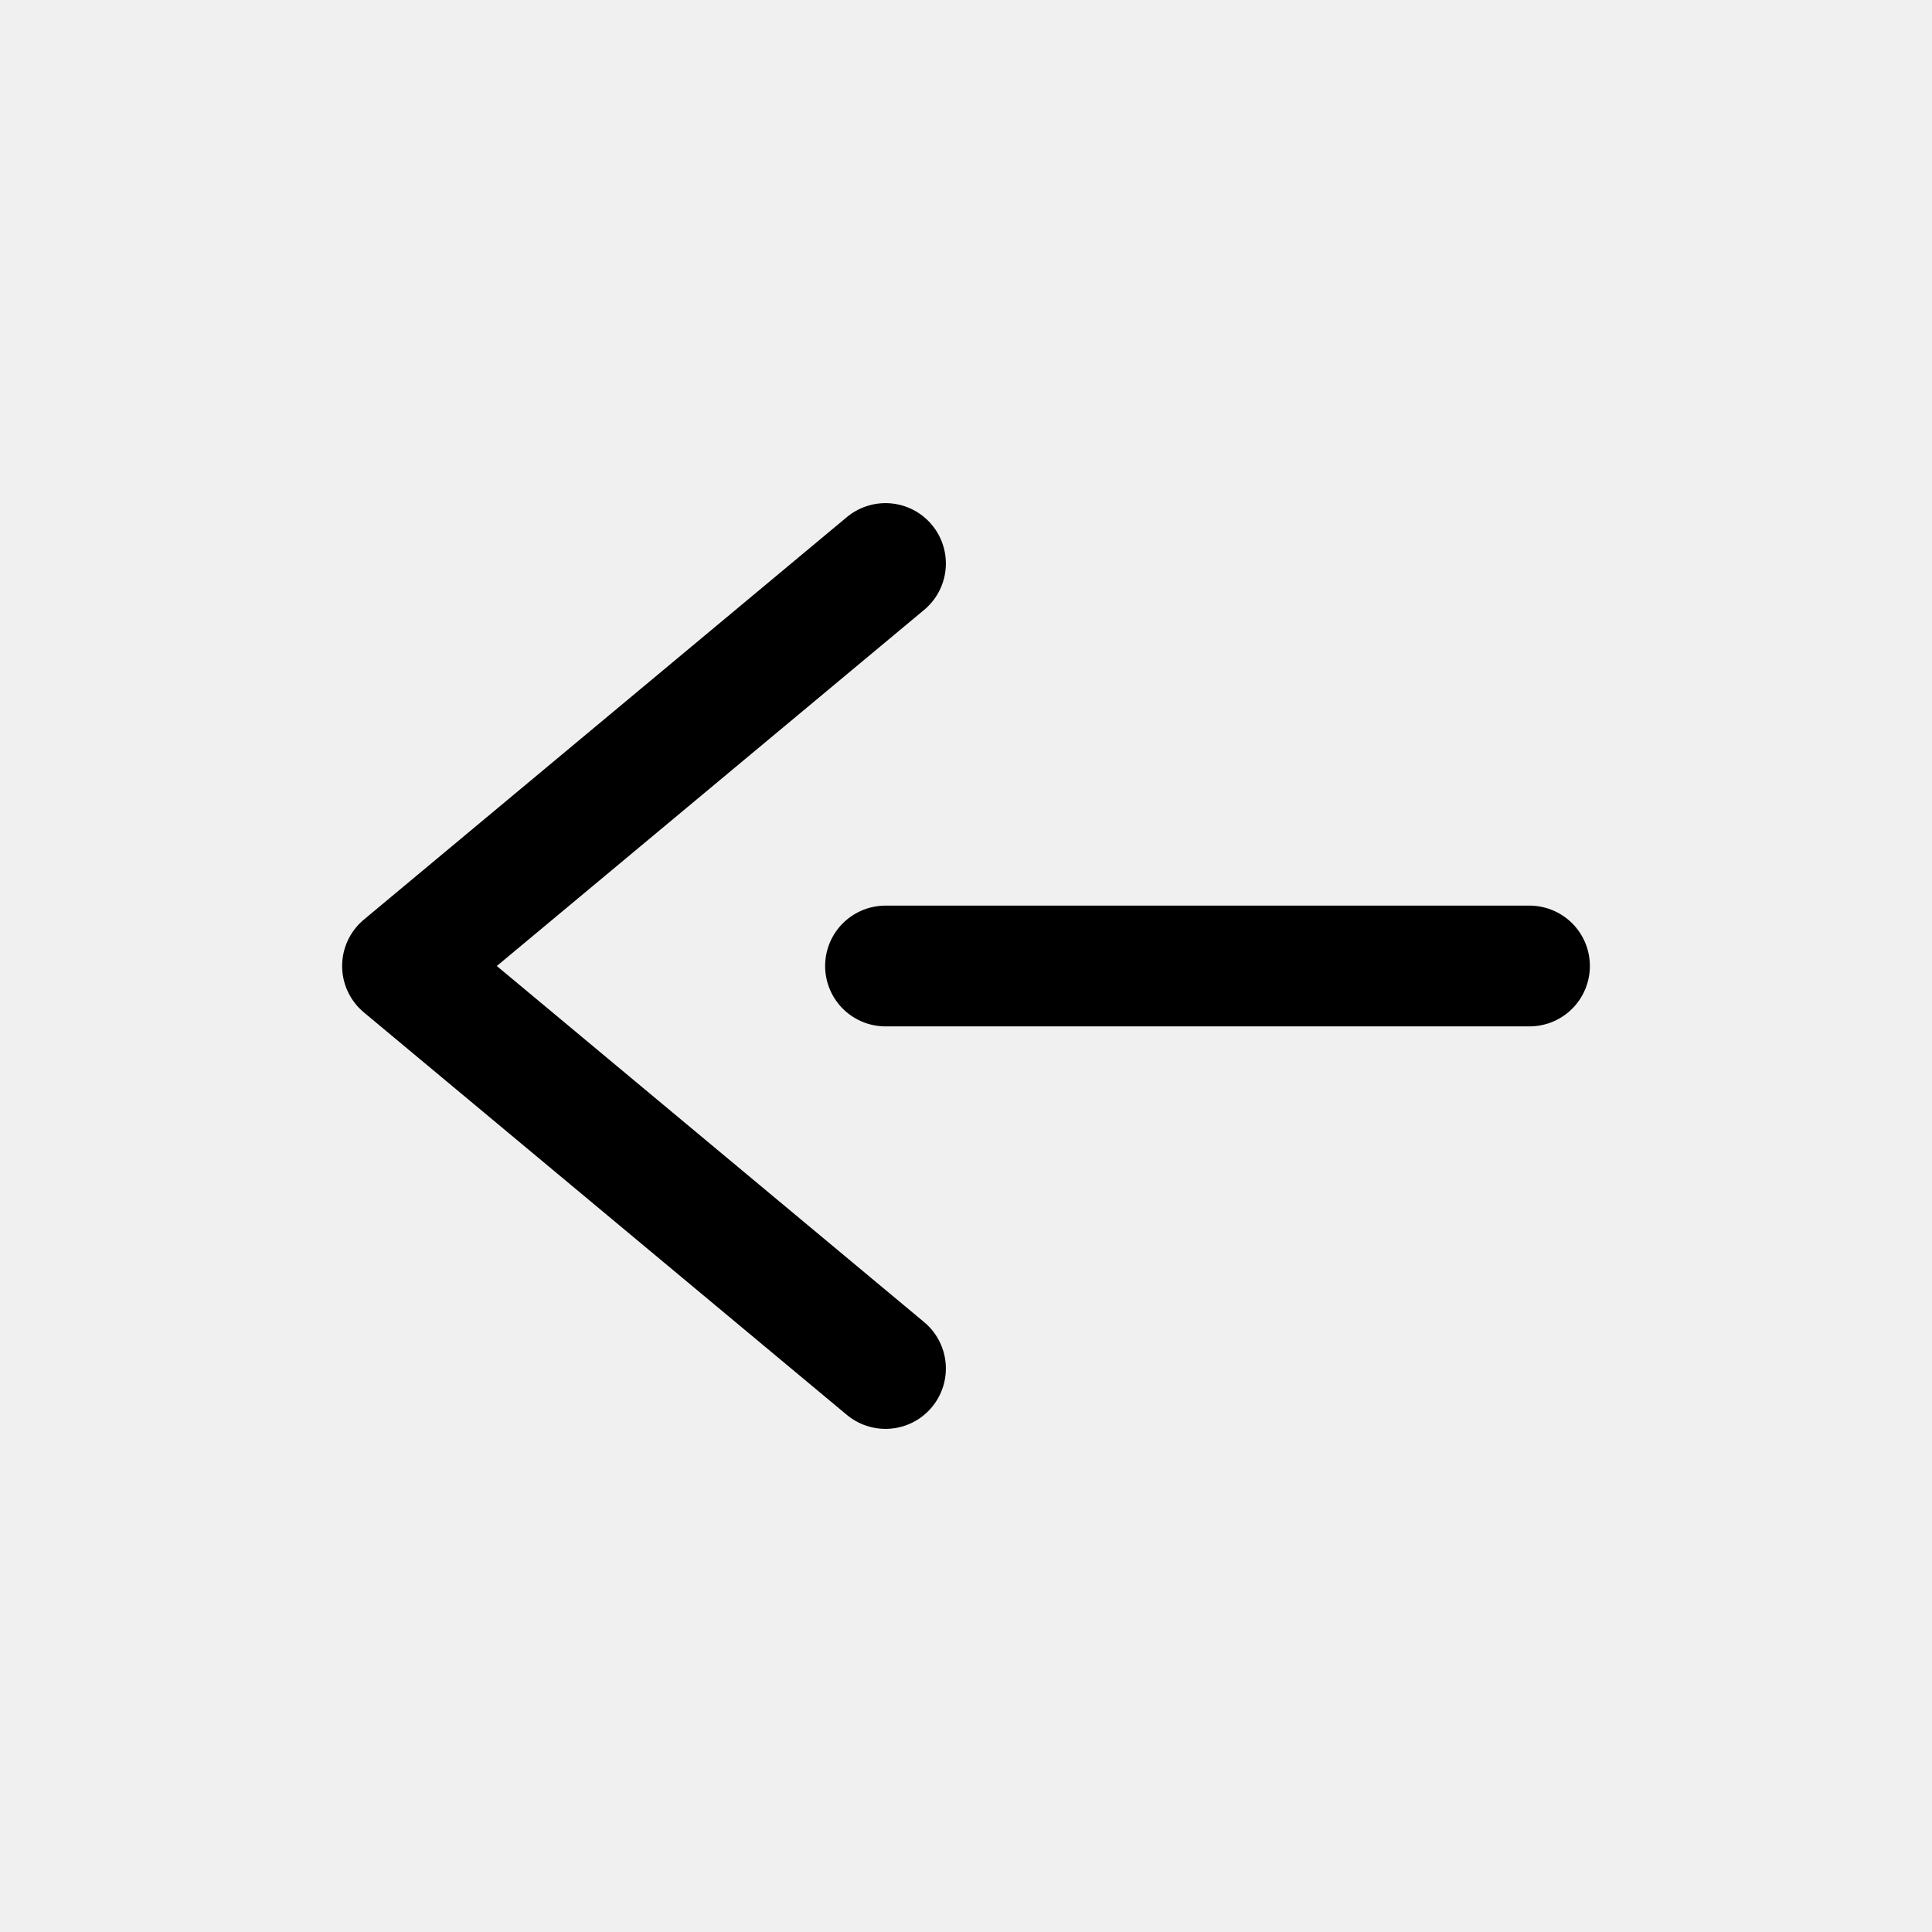
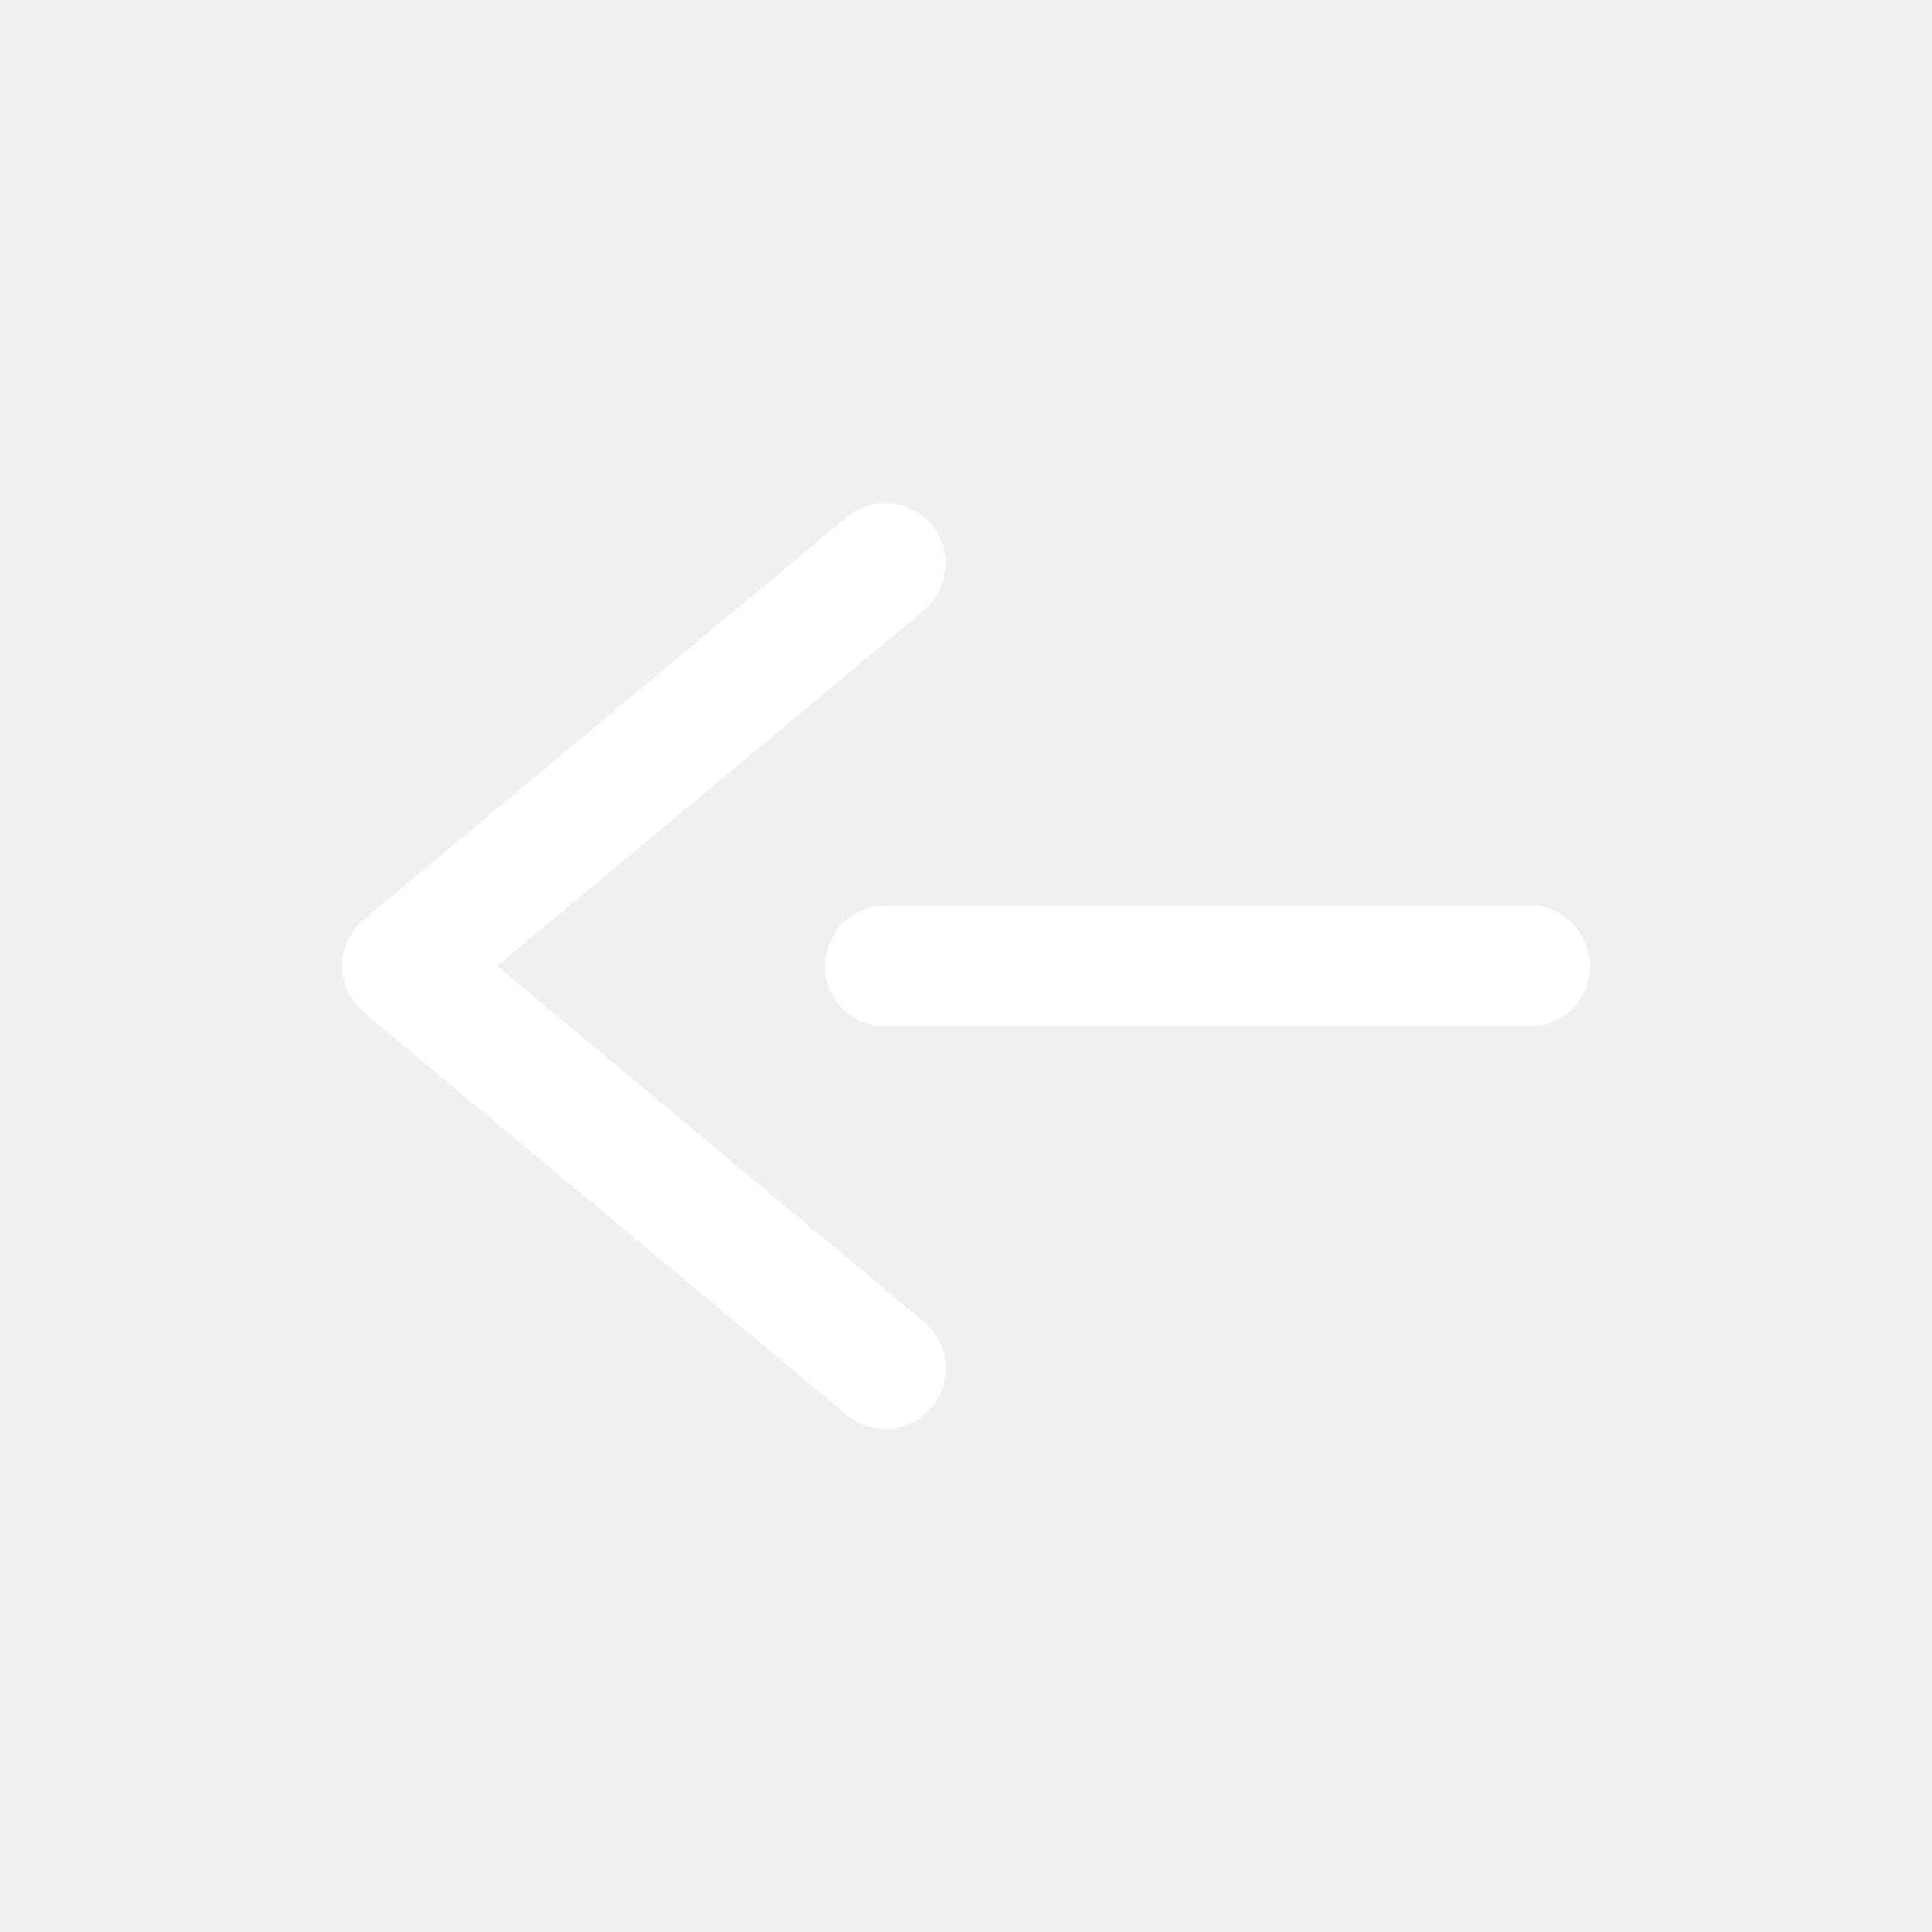
<svg xmlns="http://www.w3.org/2000/svg" width="24" height="24" fill="none" viewBox="0 0 24 24" id="arrow-left">
-   <path fill-rule="evenodd" stroke="#000" stroke-linecap="round" stroke-linejoin="round" stroke-width="1.5" d="M11 17L5 12L11 7" clip-rule="evenodd" />
-   <path stroke="#000" stroke-linecap="round" stroke-linejoin="round" stroke-width="1.5" d="M11 12H19" />
+   <path fill-rule="evenodd" stroke="#fff" stroke-linecap="round" stroke-linejoin="round" stroke-width="1.5" d="M11 17L5 12L11 7" clip-rule="evenodd" />
+   <path stroke="#fff" stroke-linecap="round" stroke-linejoin="round" stroke-width="1.5" d="M11 12H19" />
</svg>
